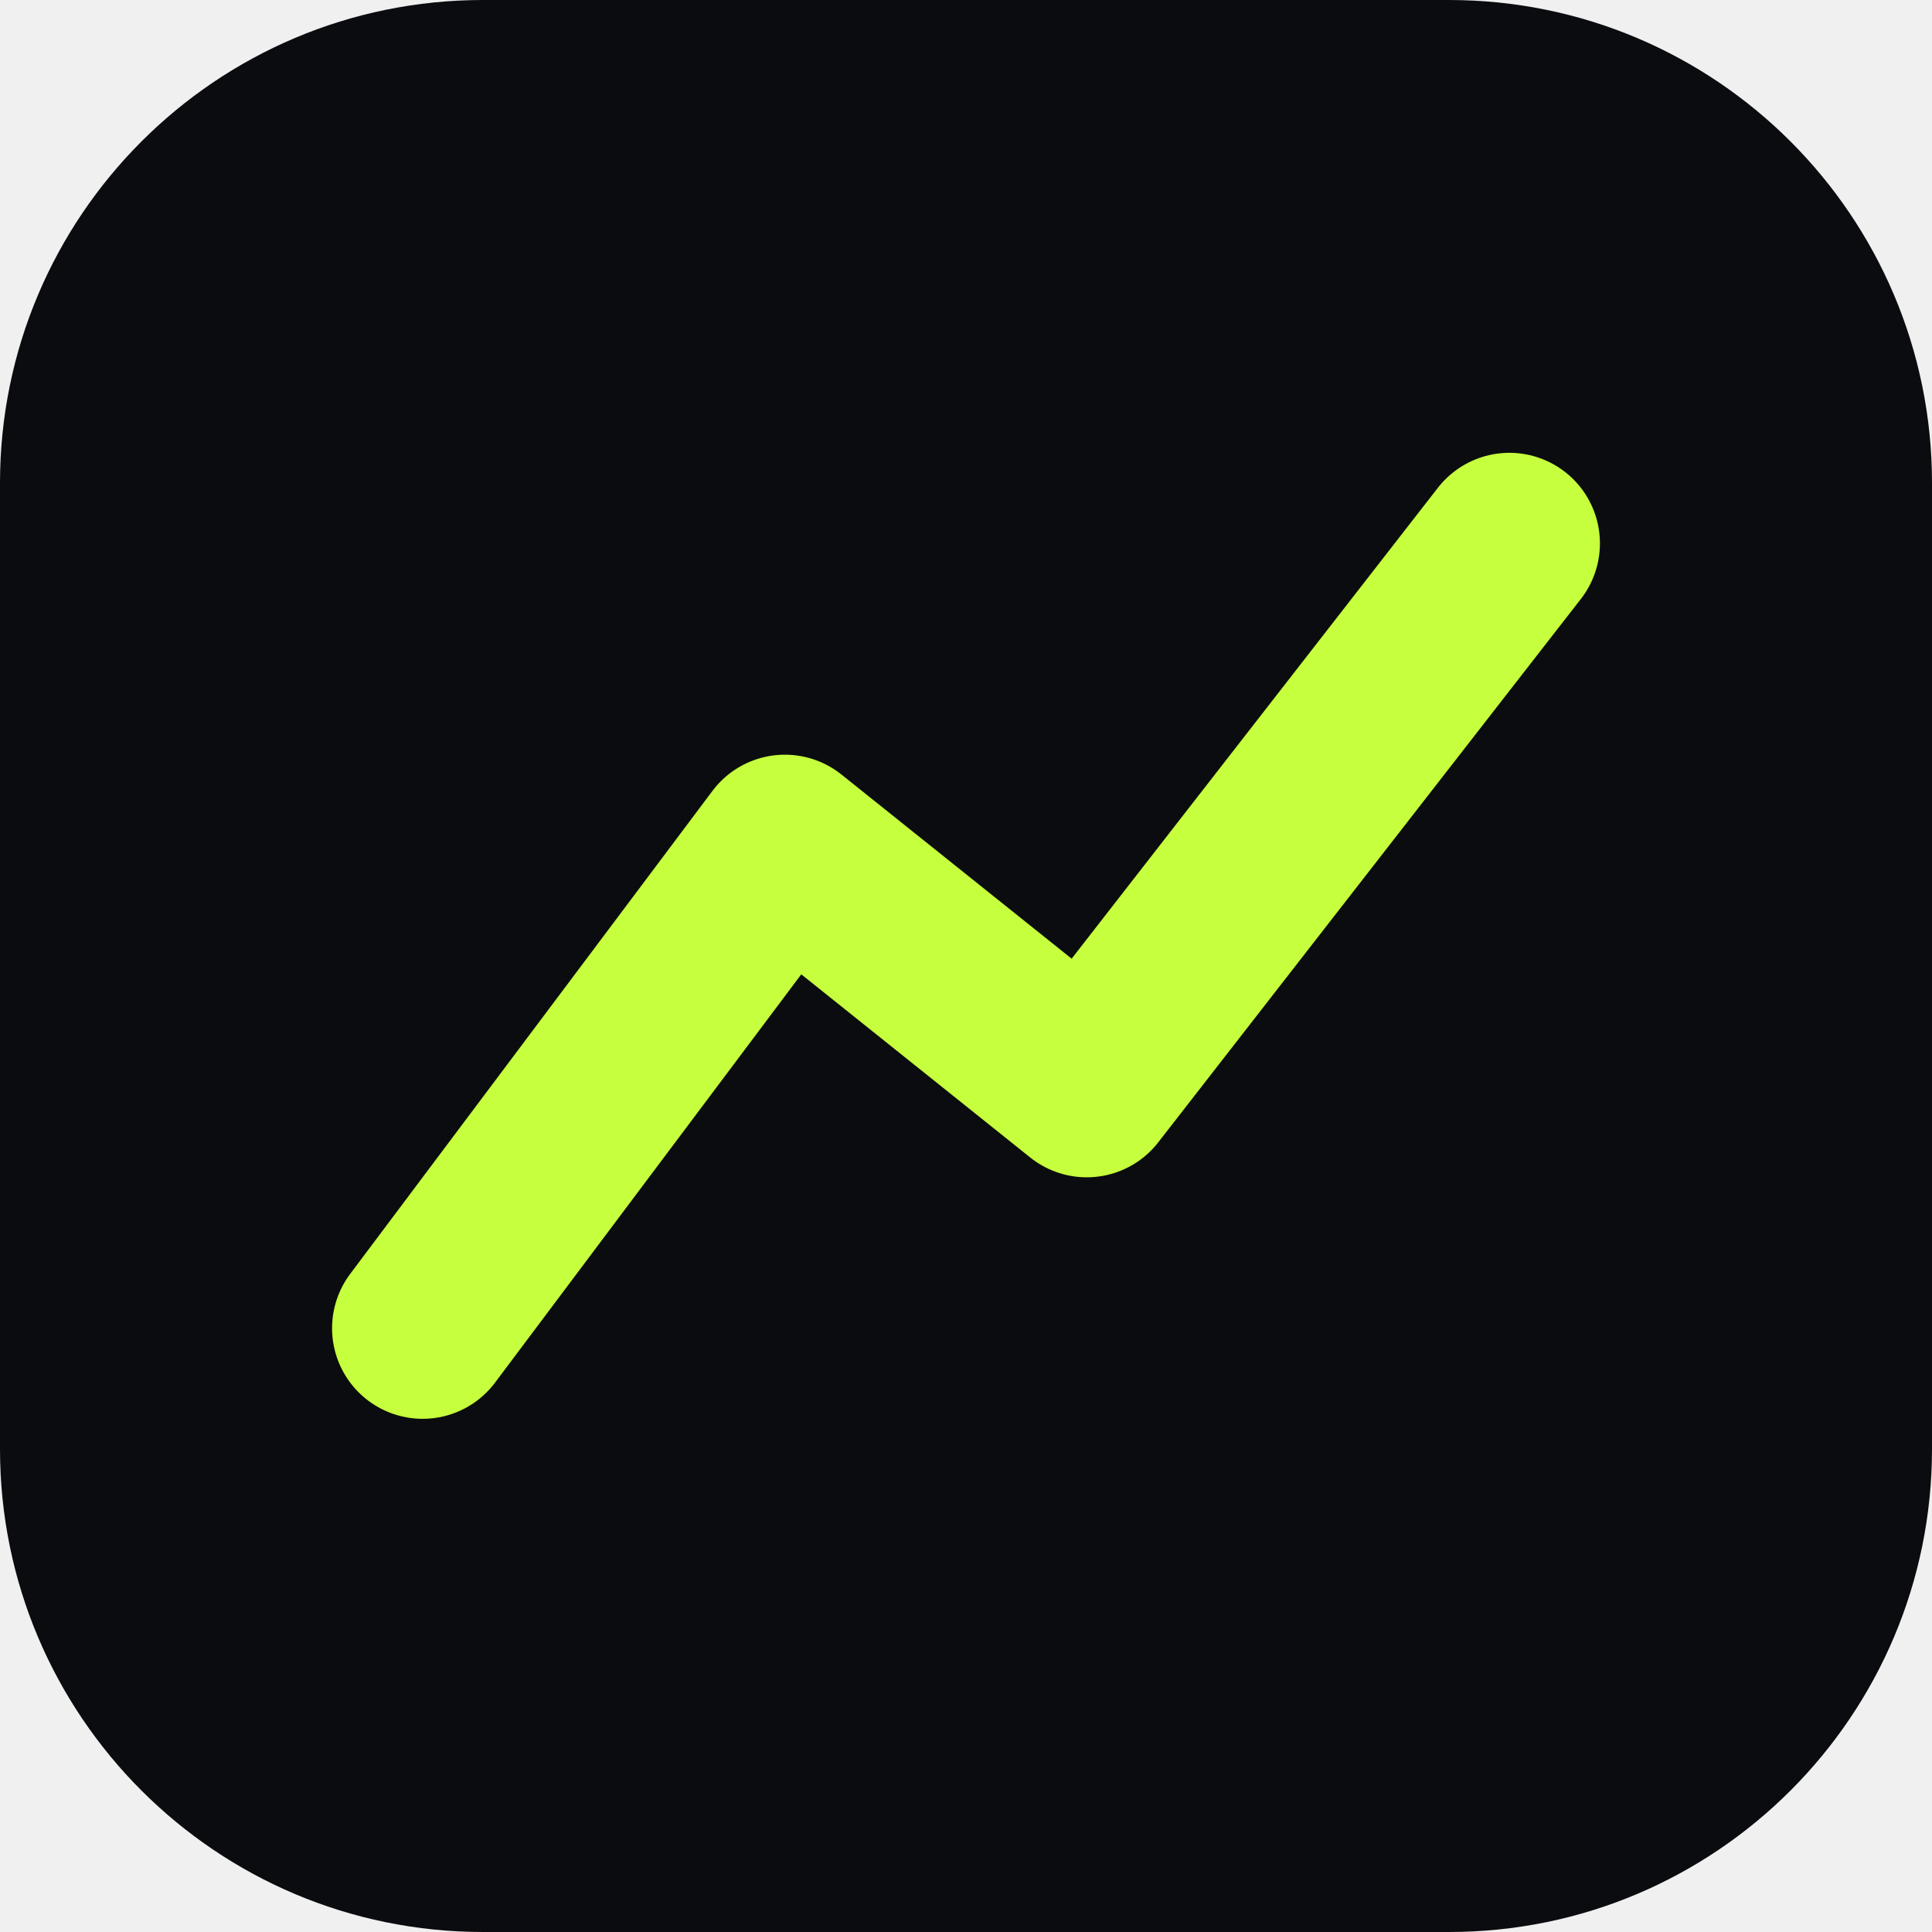
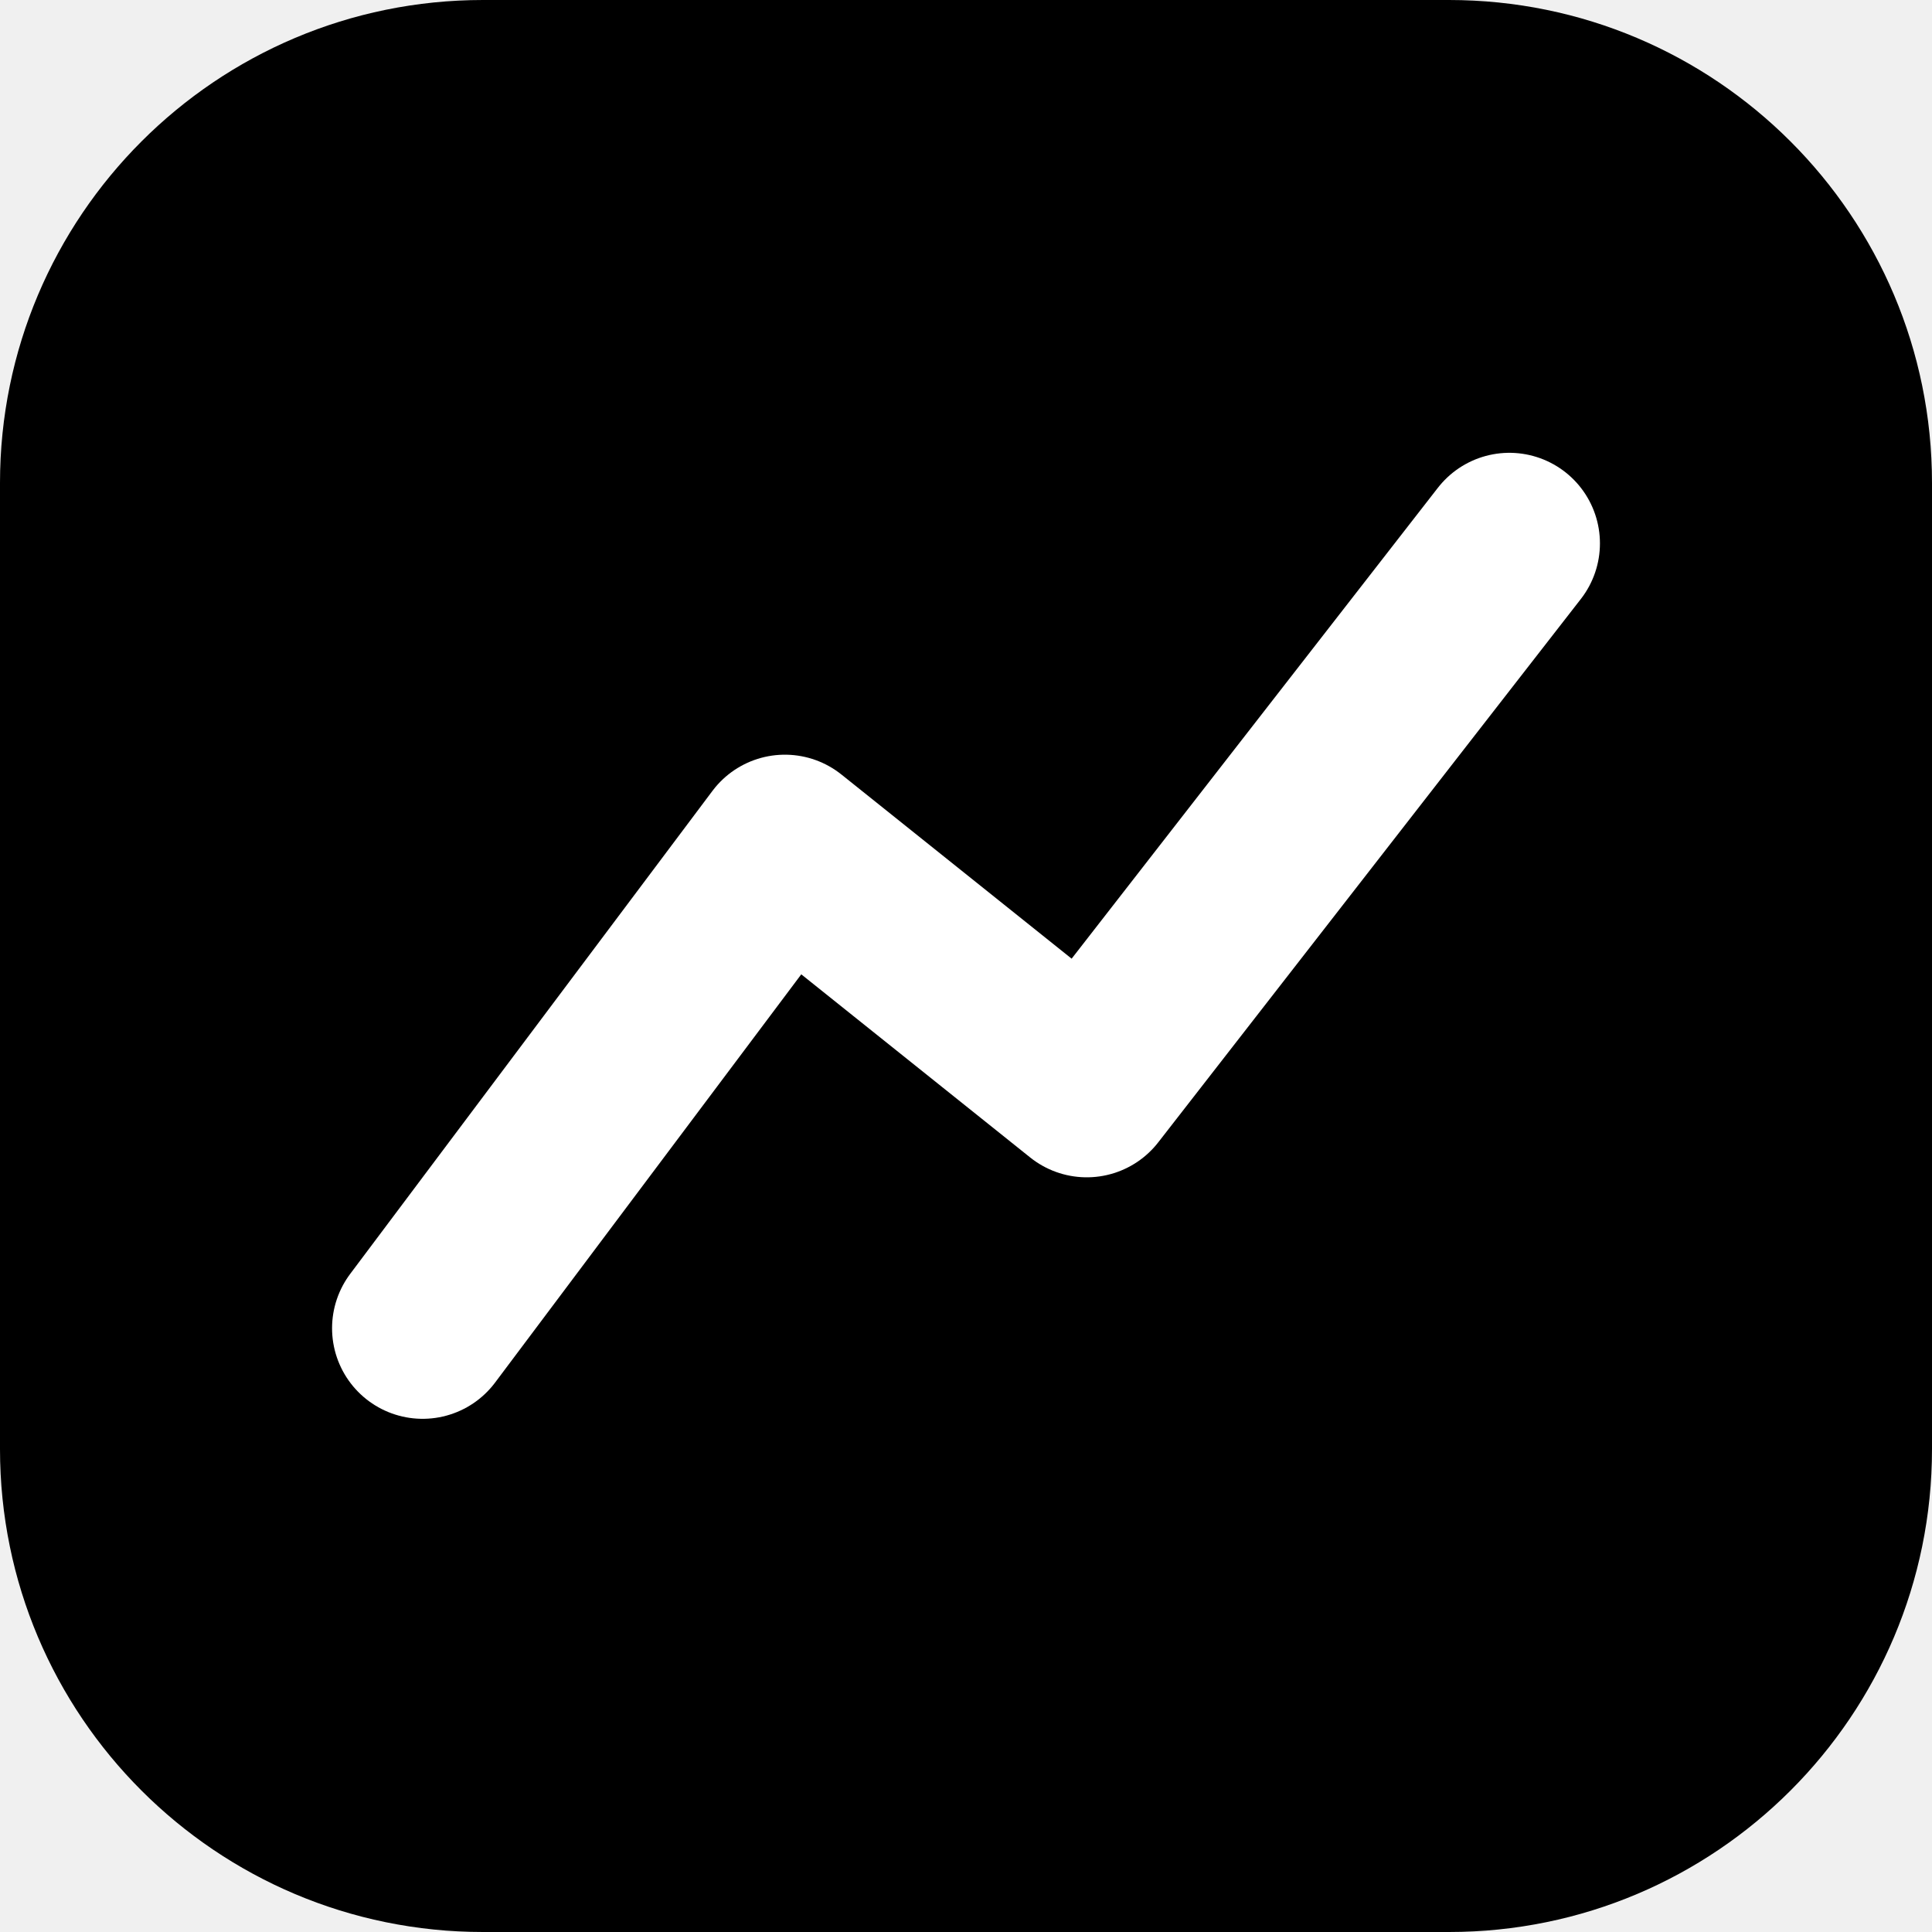
<svg xmlns="http://www.w3.org/2000/svg" viewBox="0 0 32 32">
-   <rect width="32" height="32" rx="8" fill="#0B0C0F" />
-   <path d="M7 22 L13 14 L18 18 L25 9" stroke="#C6FF3D" stroke-width="3" fill="none" stroke-linecap="round" stroke-linejoin="round" />
+   <rect width="32" height="32" rx="8" fill="#000000" />
+   <path d="M7 22 L13 14 L18 18 L25 9" stroke="#FFFFFF" stroke-width="3" fill="none" stroke-linecap="round" stroke-linejoin="round" />
</svg>
